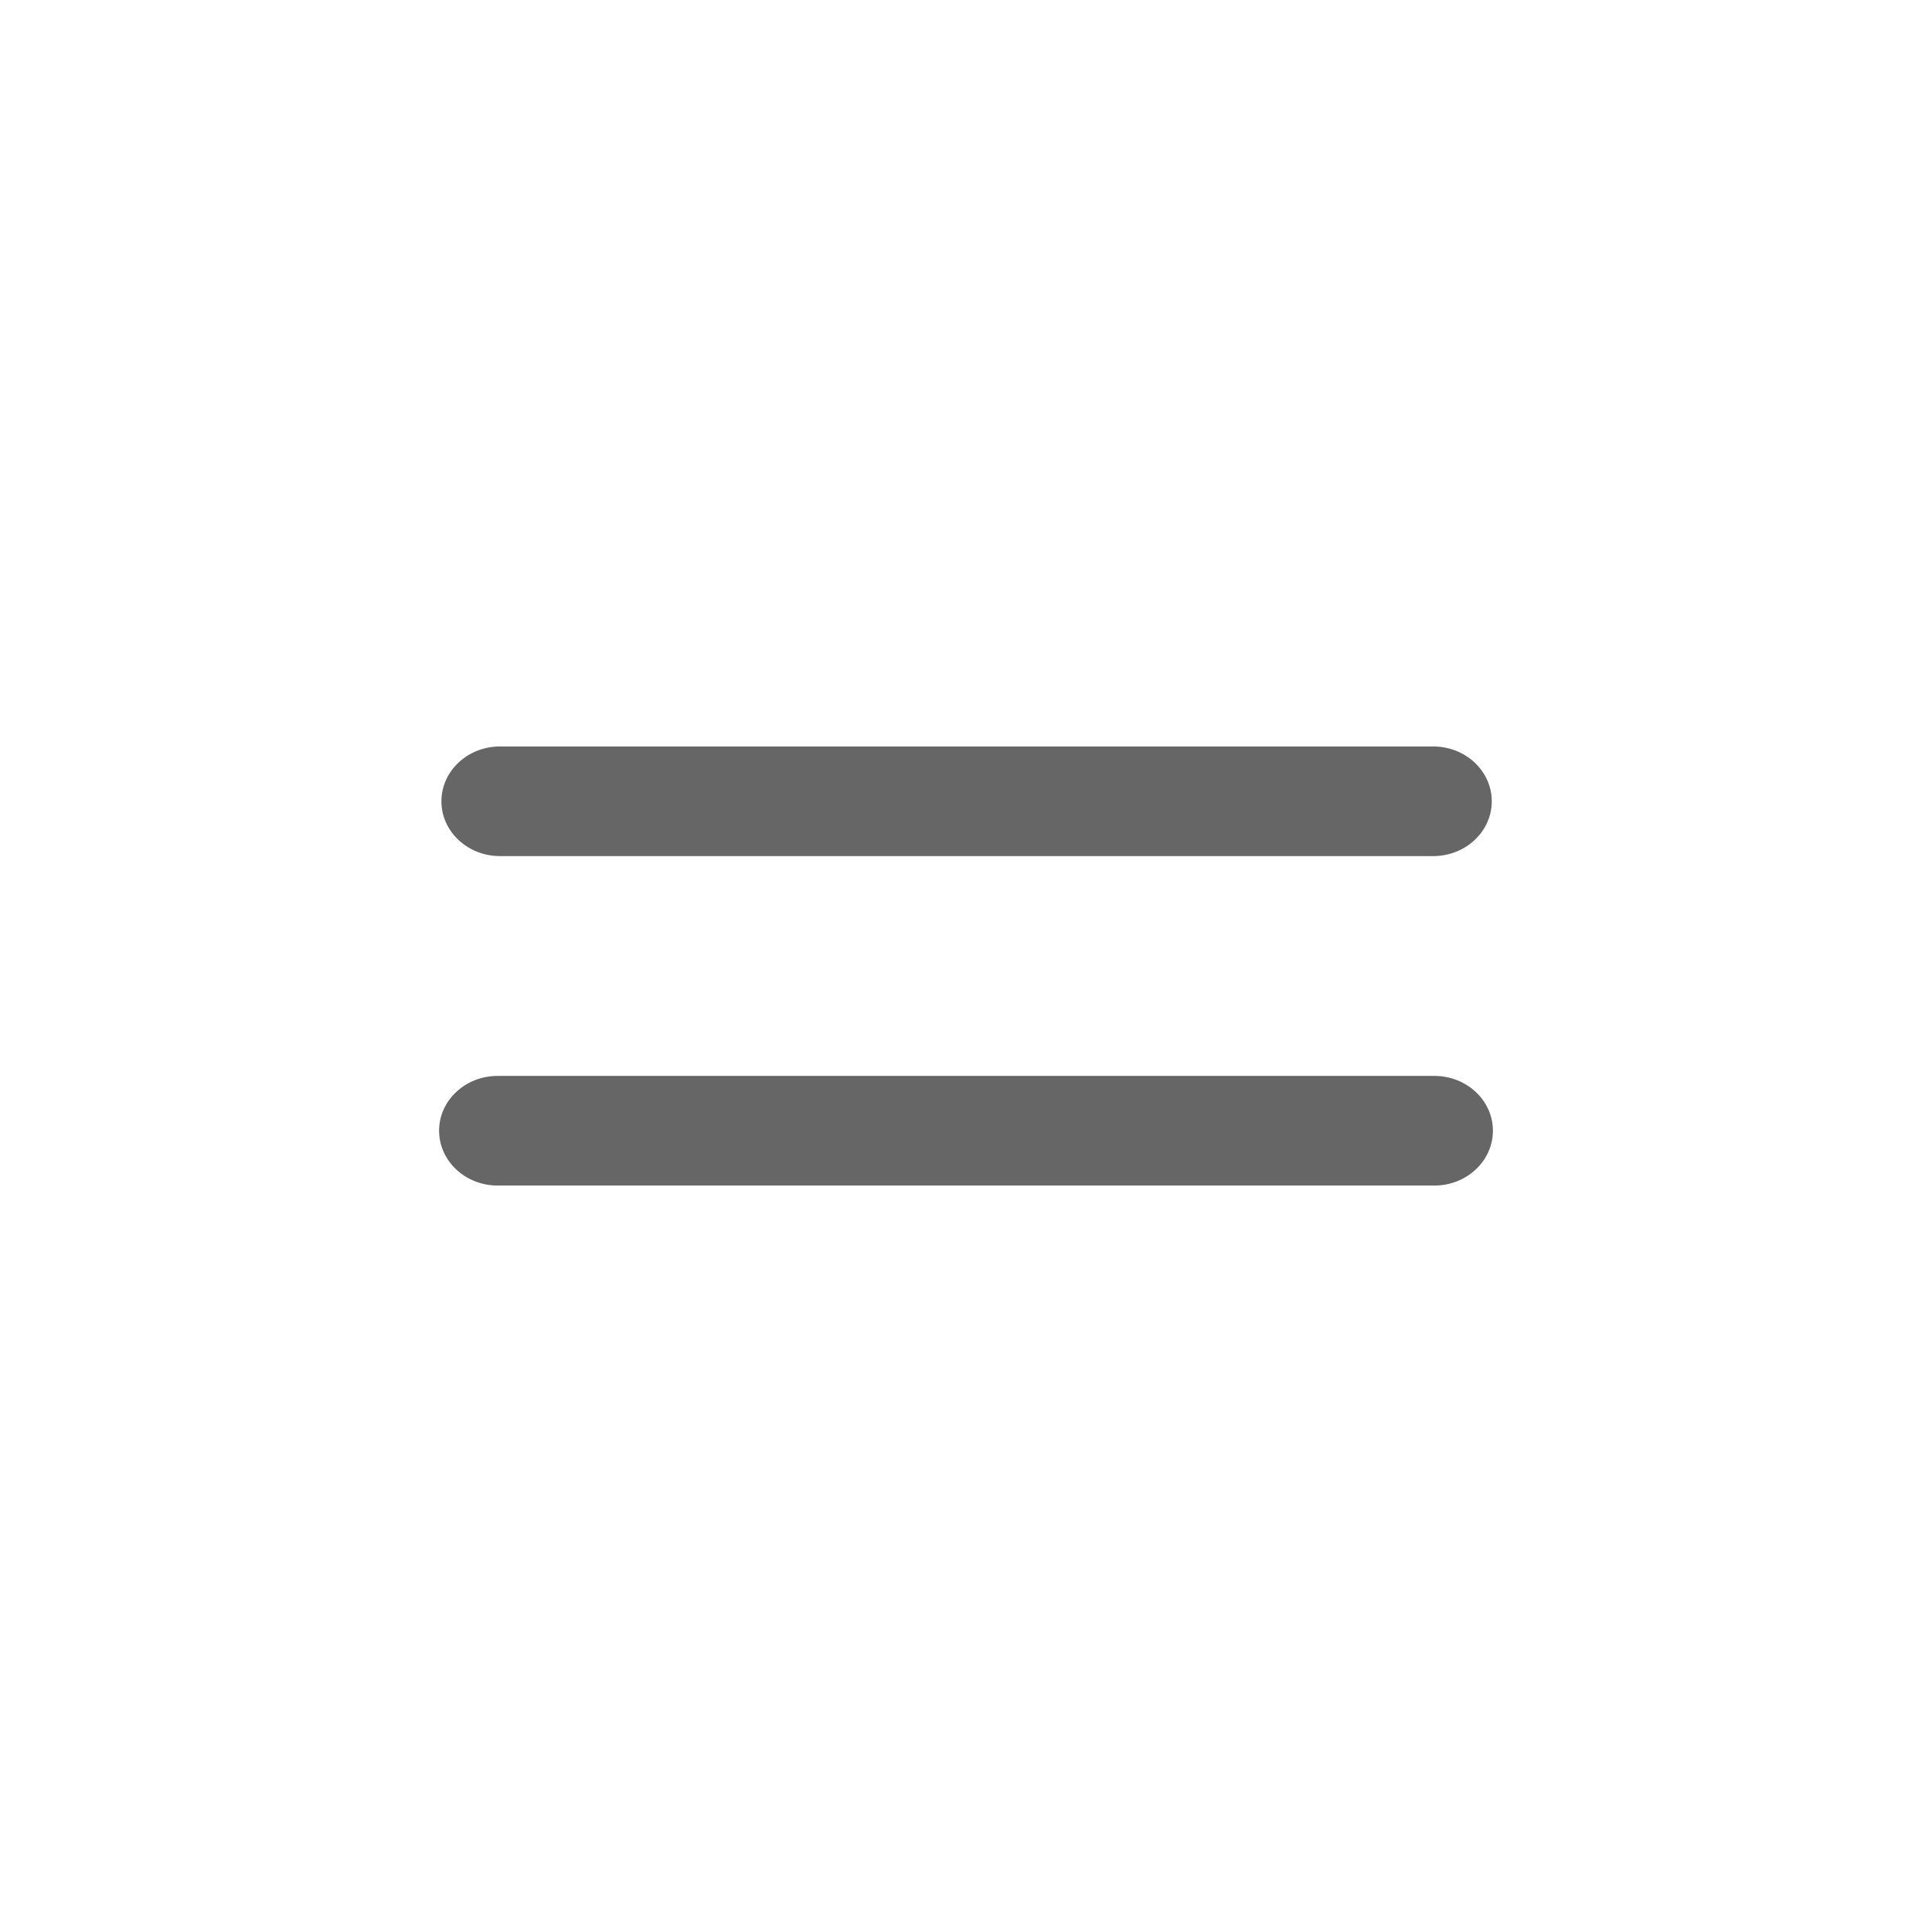
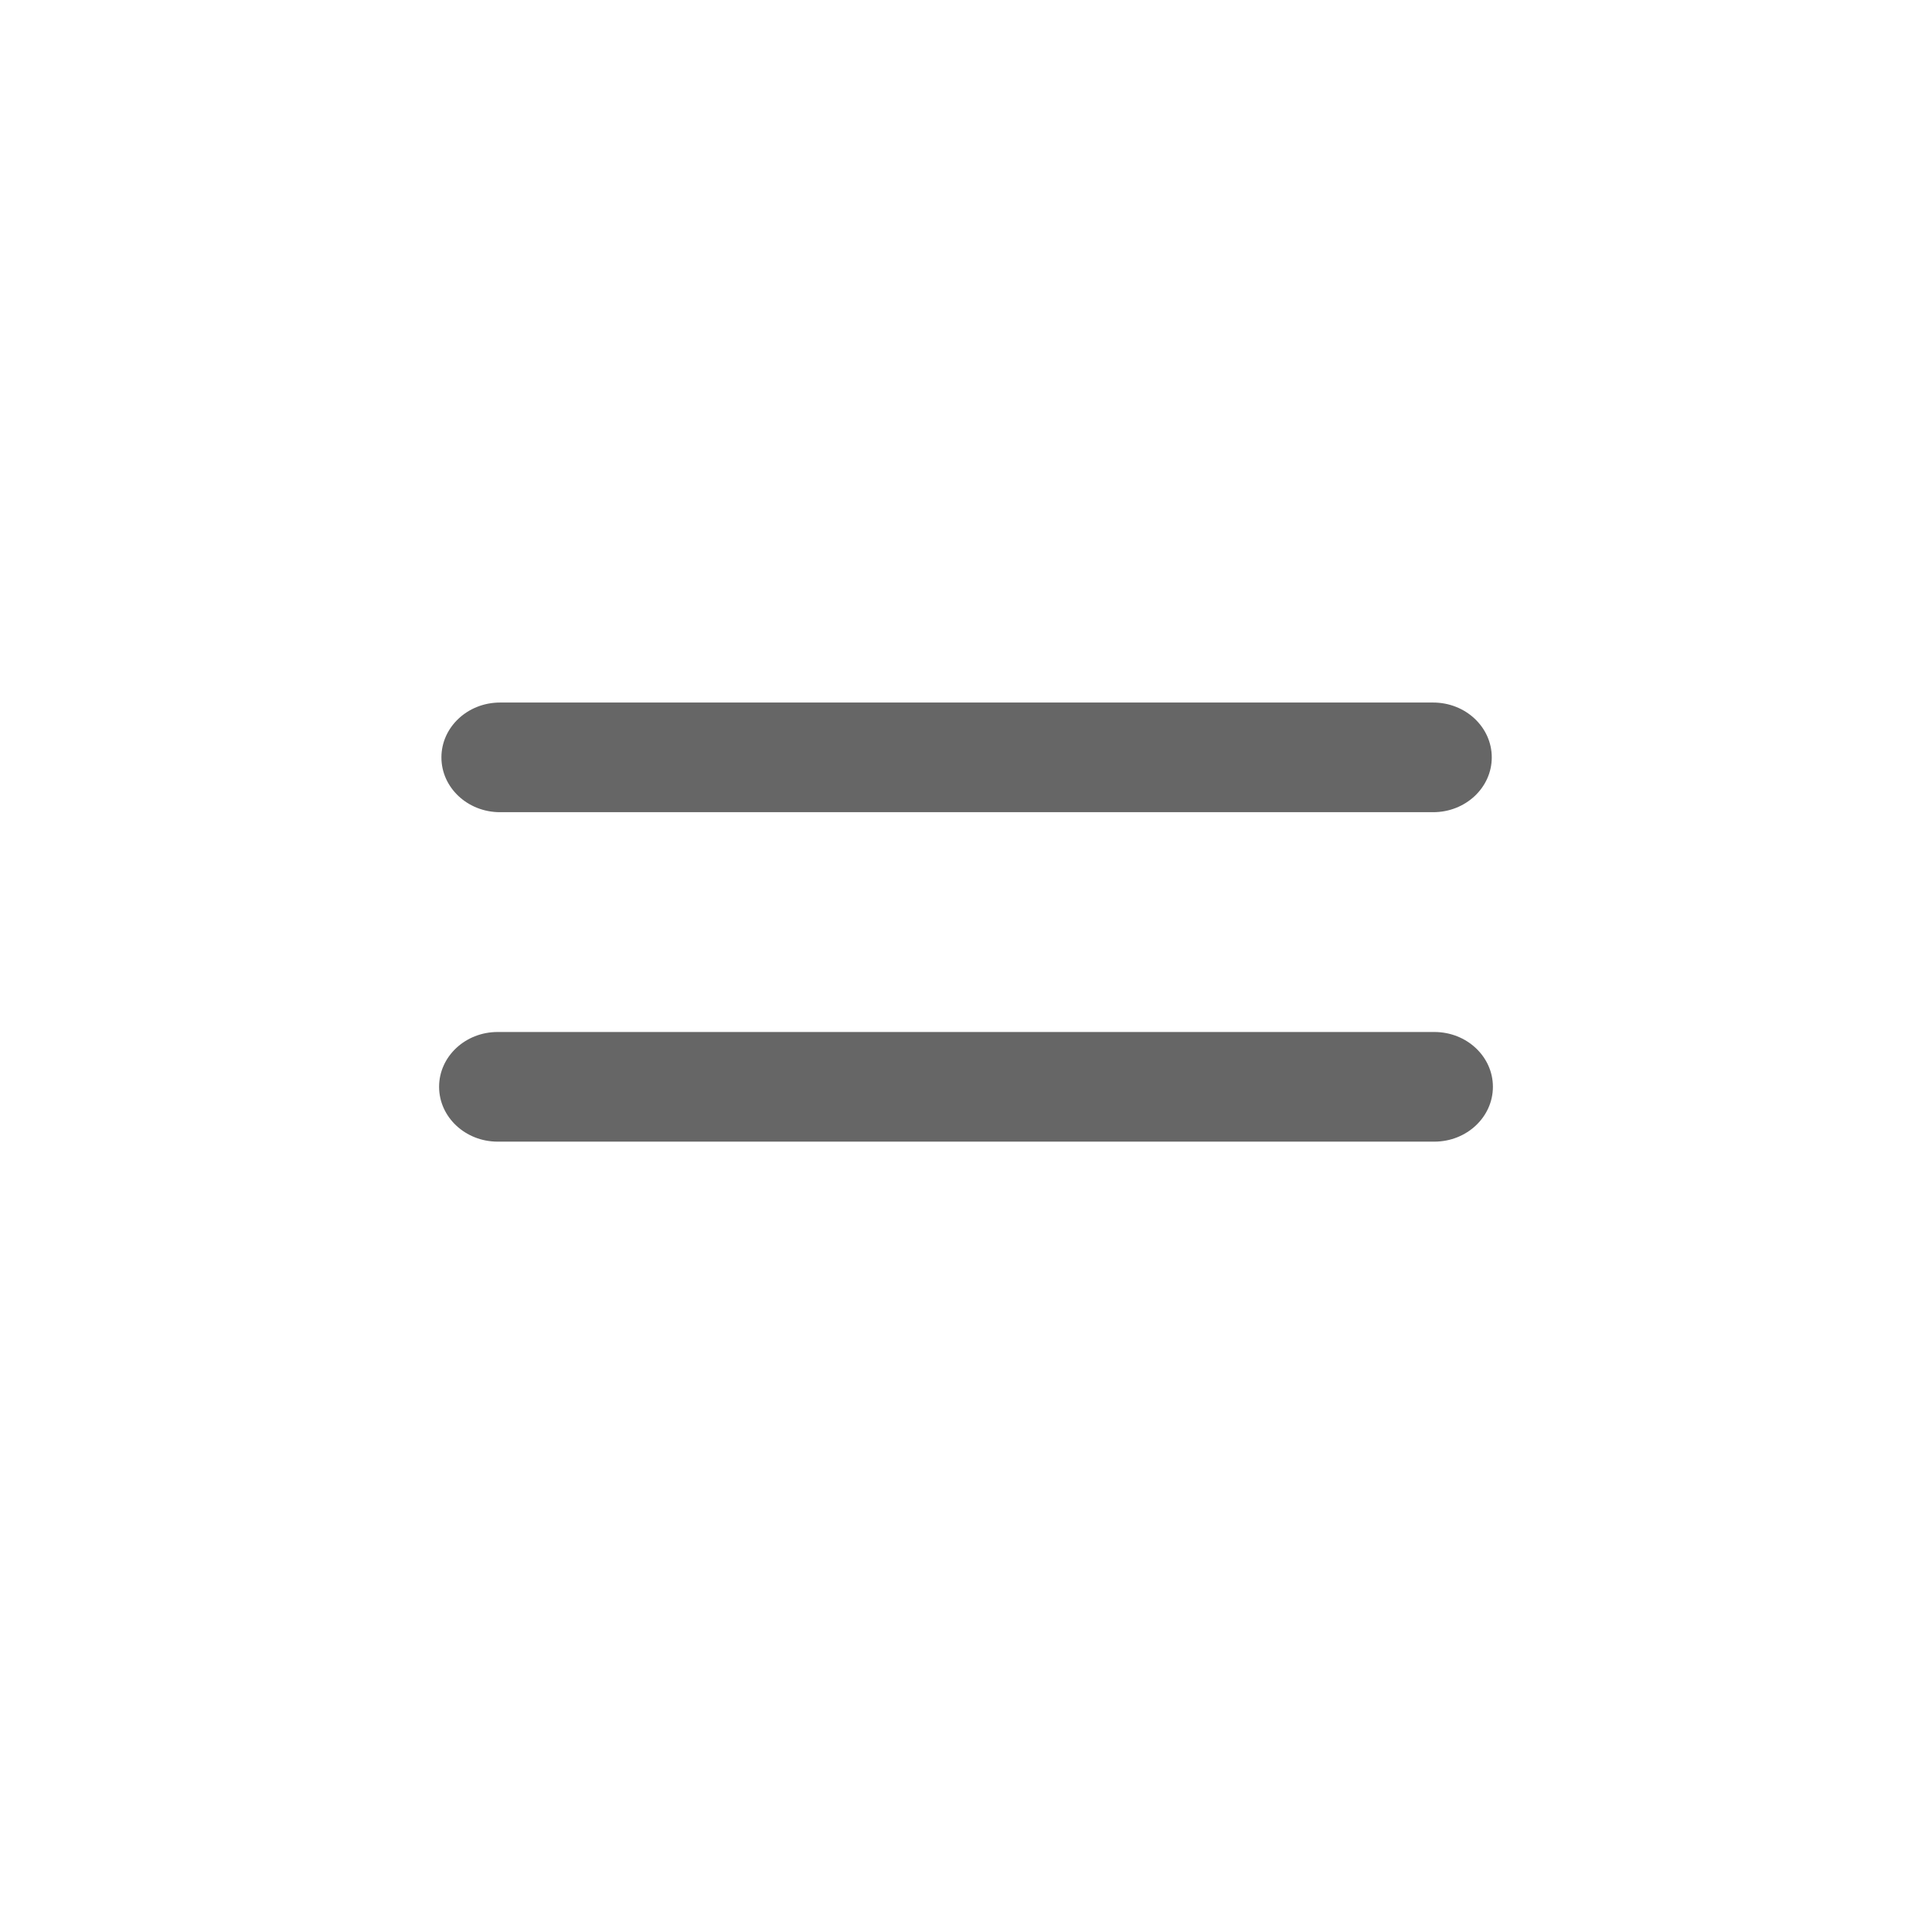
<svg xmlns="http://www.w3.org/2000/svg" width="44" height="44" viewBox="0 0 44 44" fill="none">
-   <path d="M10.053 18.249C10.053 17.56 10.65 17 11.387 17H32.64C33.377 17 33.974 17.56 33.974 18.249C33.974 18.938 33.377 19.497 32.64 19.497H11.387C10.65 19.497 10.053 18.938 10.053 18.249Z" fill="#666666" />
-   <path d="M10 25.751C10 25.062 10.597 24.503 11.333 24.503H32.667C33.403 24.503 34 25.062 34 25.751C34 26.44 33.403 27 32.667 27H11.333C10.597 27 10 26.44 10 25.751Z" fill="#666666" />
+   <path d="M10.053 17.249C10.053 16.56 10.65 16 11.387 16H32.64C33.377 16 33.974 16.56 33.974 17.249C33.974 17.938 33.377 18.497 32.64 18.497H11.387C10.65 18.497 10.053 17.938 10.053 17.249Z" fill="#666666" />
+   <path d="M10 24.751C10 24.062 10.597 23.503 11.333 23.503H32.667C33.403 23.503 34 24.062 34 24.751C34 25.44 33.403 26 32.667 26H11.333C10.597 26 10 25.44 10 24.751Z" fill="#666666" />
</svg>
